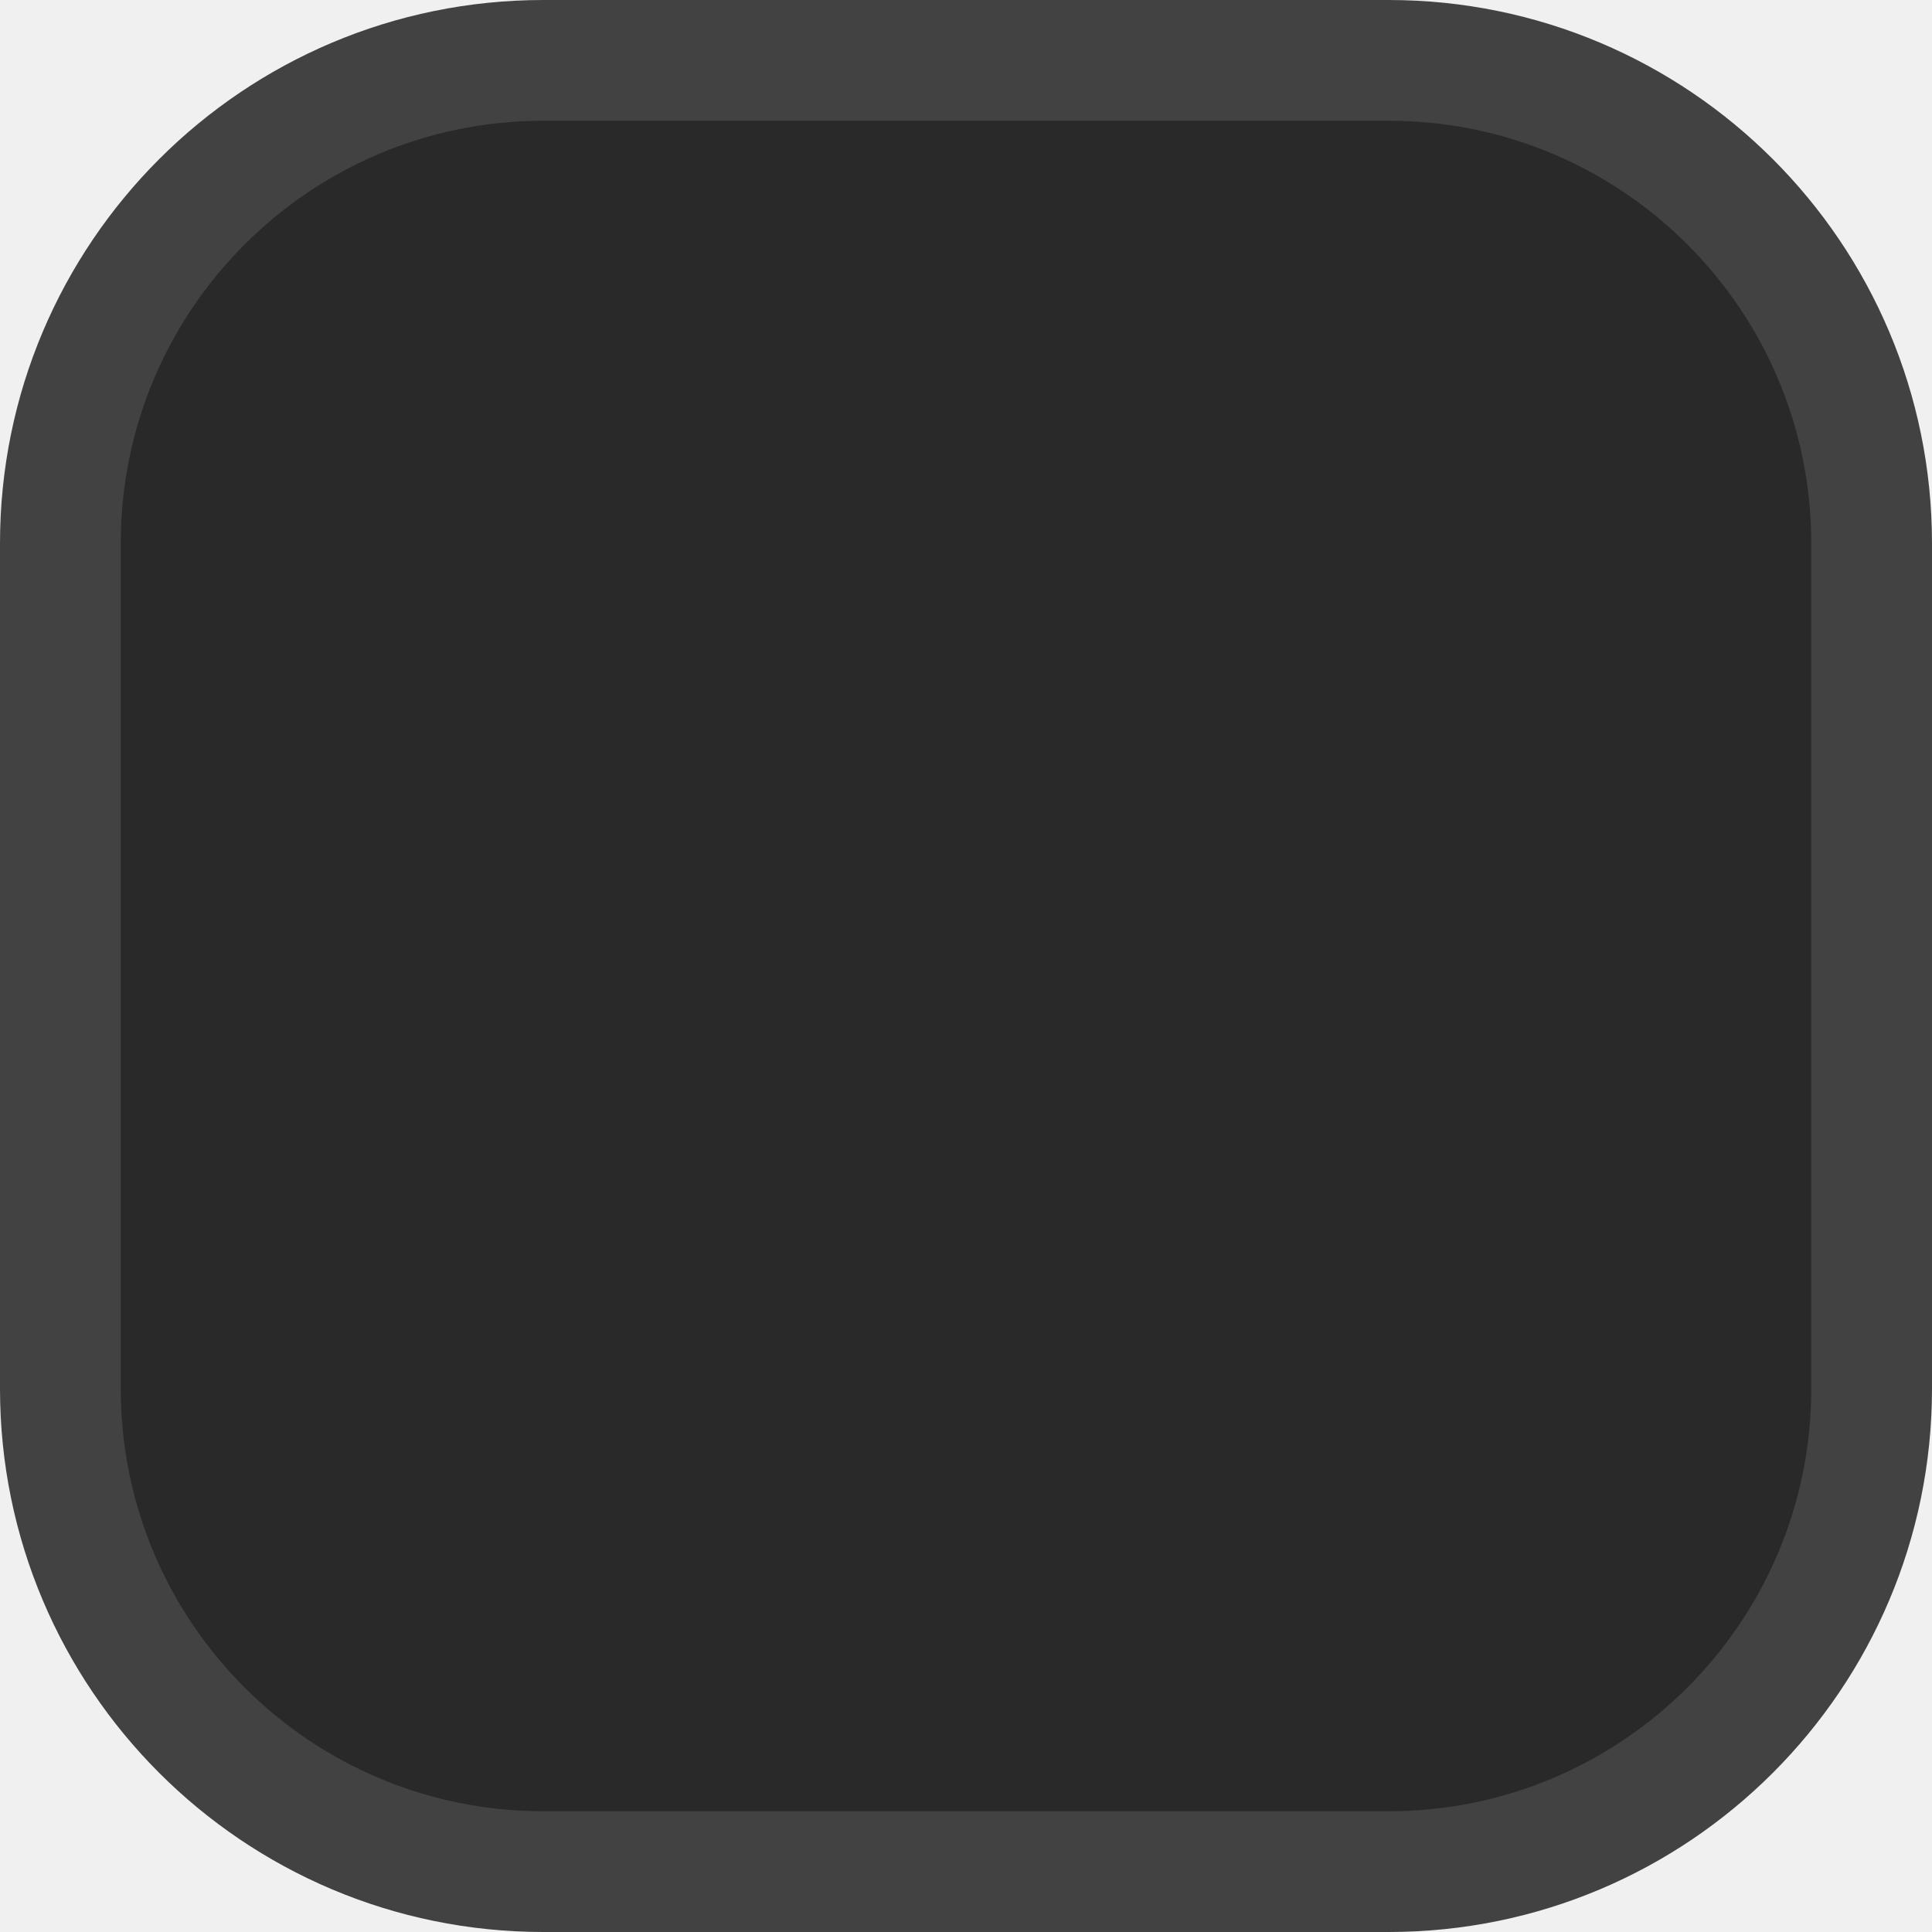
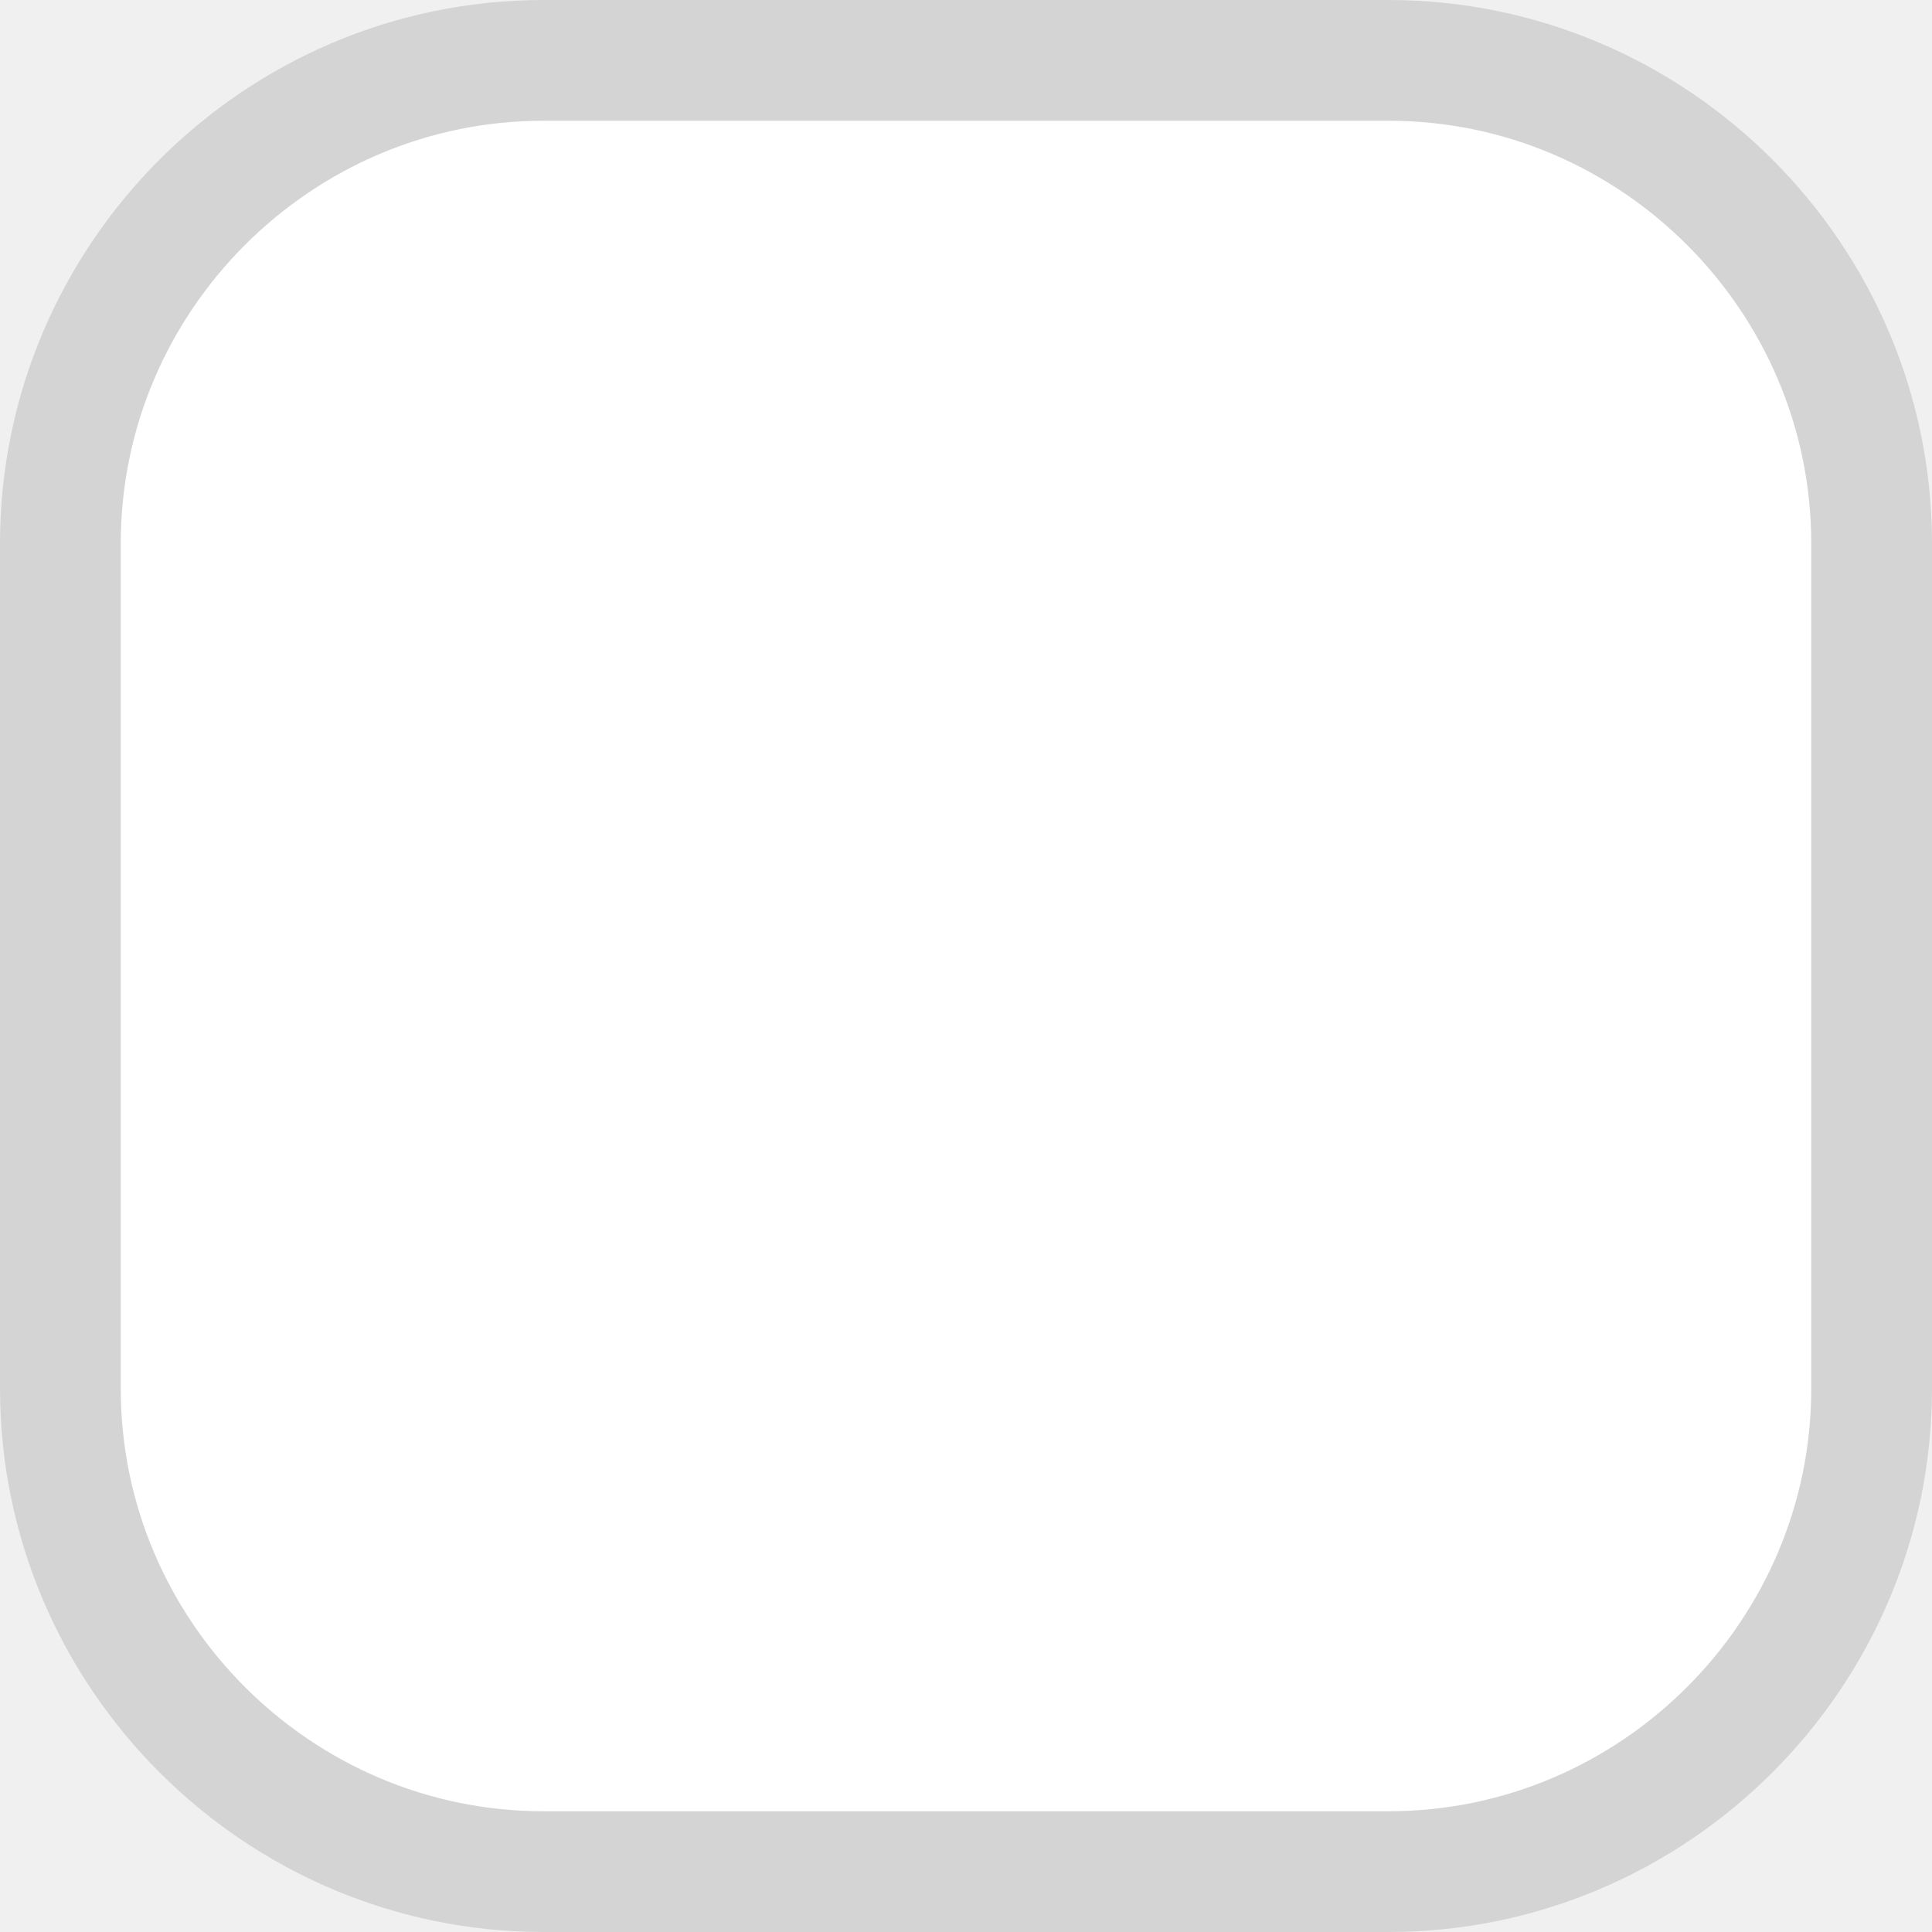
- <svg xmlns="http://www.w3.org/2000/svg" width="80" height="80" viewBox="0 0 80 80" version="1.1" id="svg7">
-   <defs id="defs4">
-     <style id="style2">
-       .cls-1 {
-         fill: #292929;
-         stroke: #424242;
-         stroke-linejoin: round;
-         stroke-width: 4px;
-       }
+ <svg xmlns="http://www.w3.org/2000/svg" version="1.2" viewBox="0 0 80 80" width="80" height="80">
+   <style>
+         .a {
+             fill: #fff;
+             stroke: #d4d4d4;
+             stroke-linecap: square;
+             stroke-width: 5
+         }
    </style>
-   </defs>
-   <rect style="fill:#292929;fill-opacity:1;stroke:#424242;stroke-width:5;stroke-linecap:square;stroke-miterlimit:4;stroke-dasharray:none;stroke-opacity:1" id="rect928" width="75" height="75" x="2.5" y="2.5" rx="20" />
+   <path fill-rule="evenodd" class="a" d="m22.5 2.5h35c11 0 20 9 20 20v35c0 11-9 20-20 20h-35c-11 0-20-9-20-20v-35c0-11 9-20 20-20z" />
</svg>
